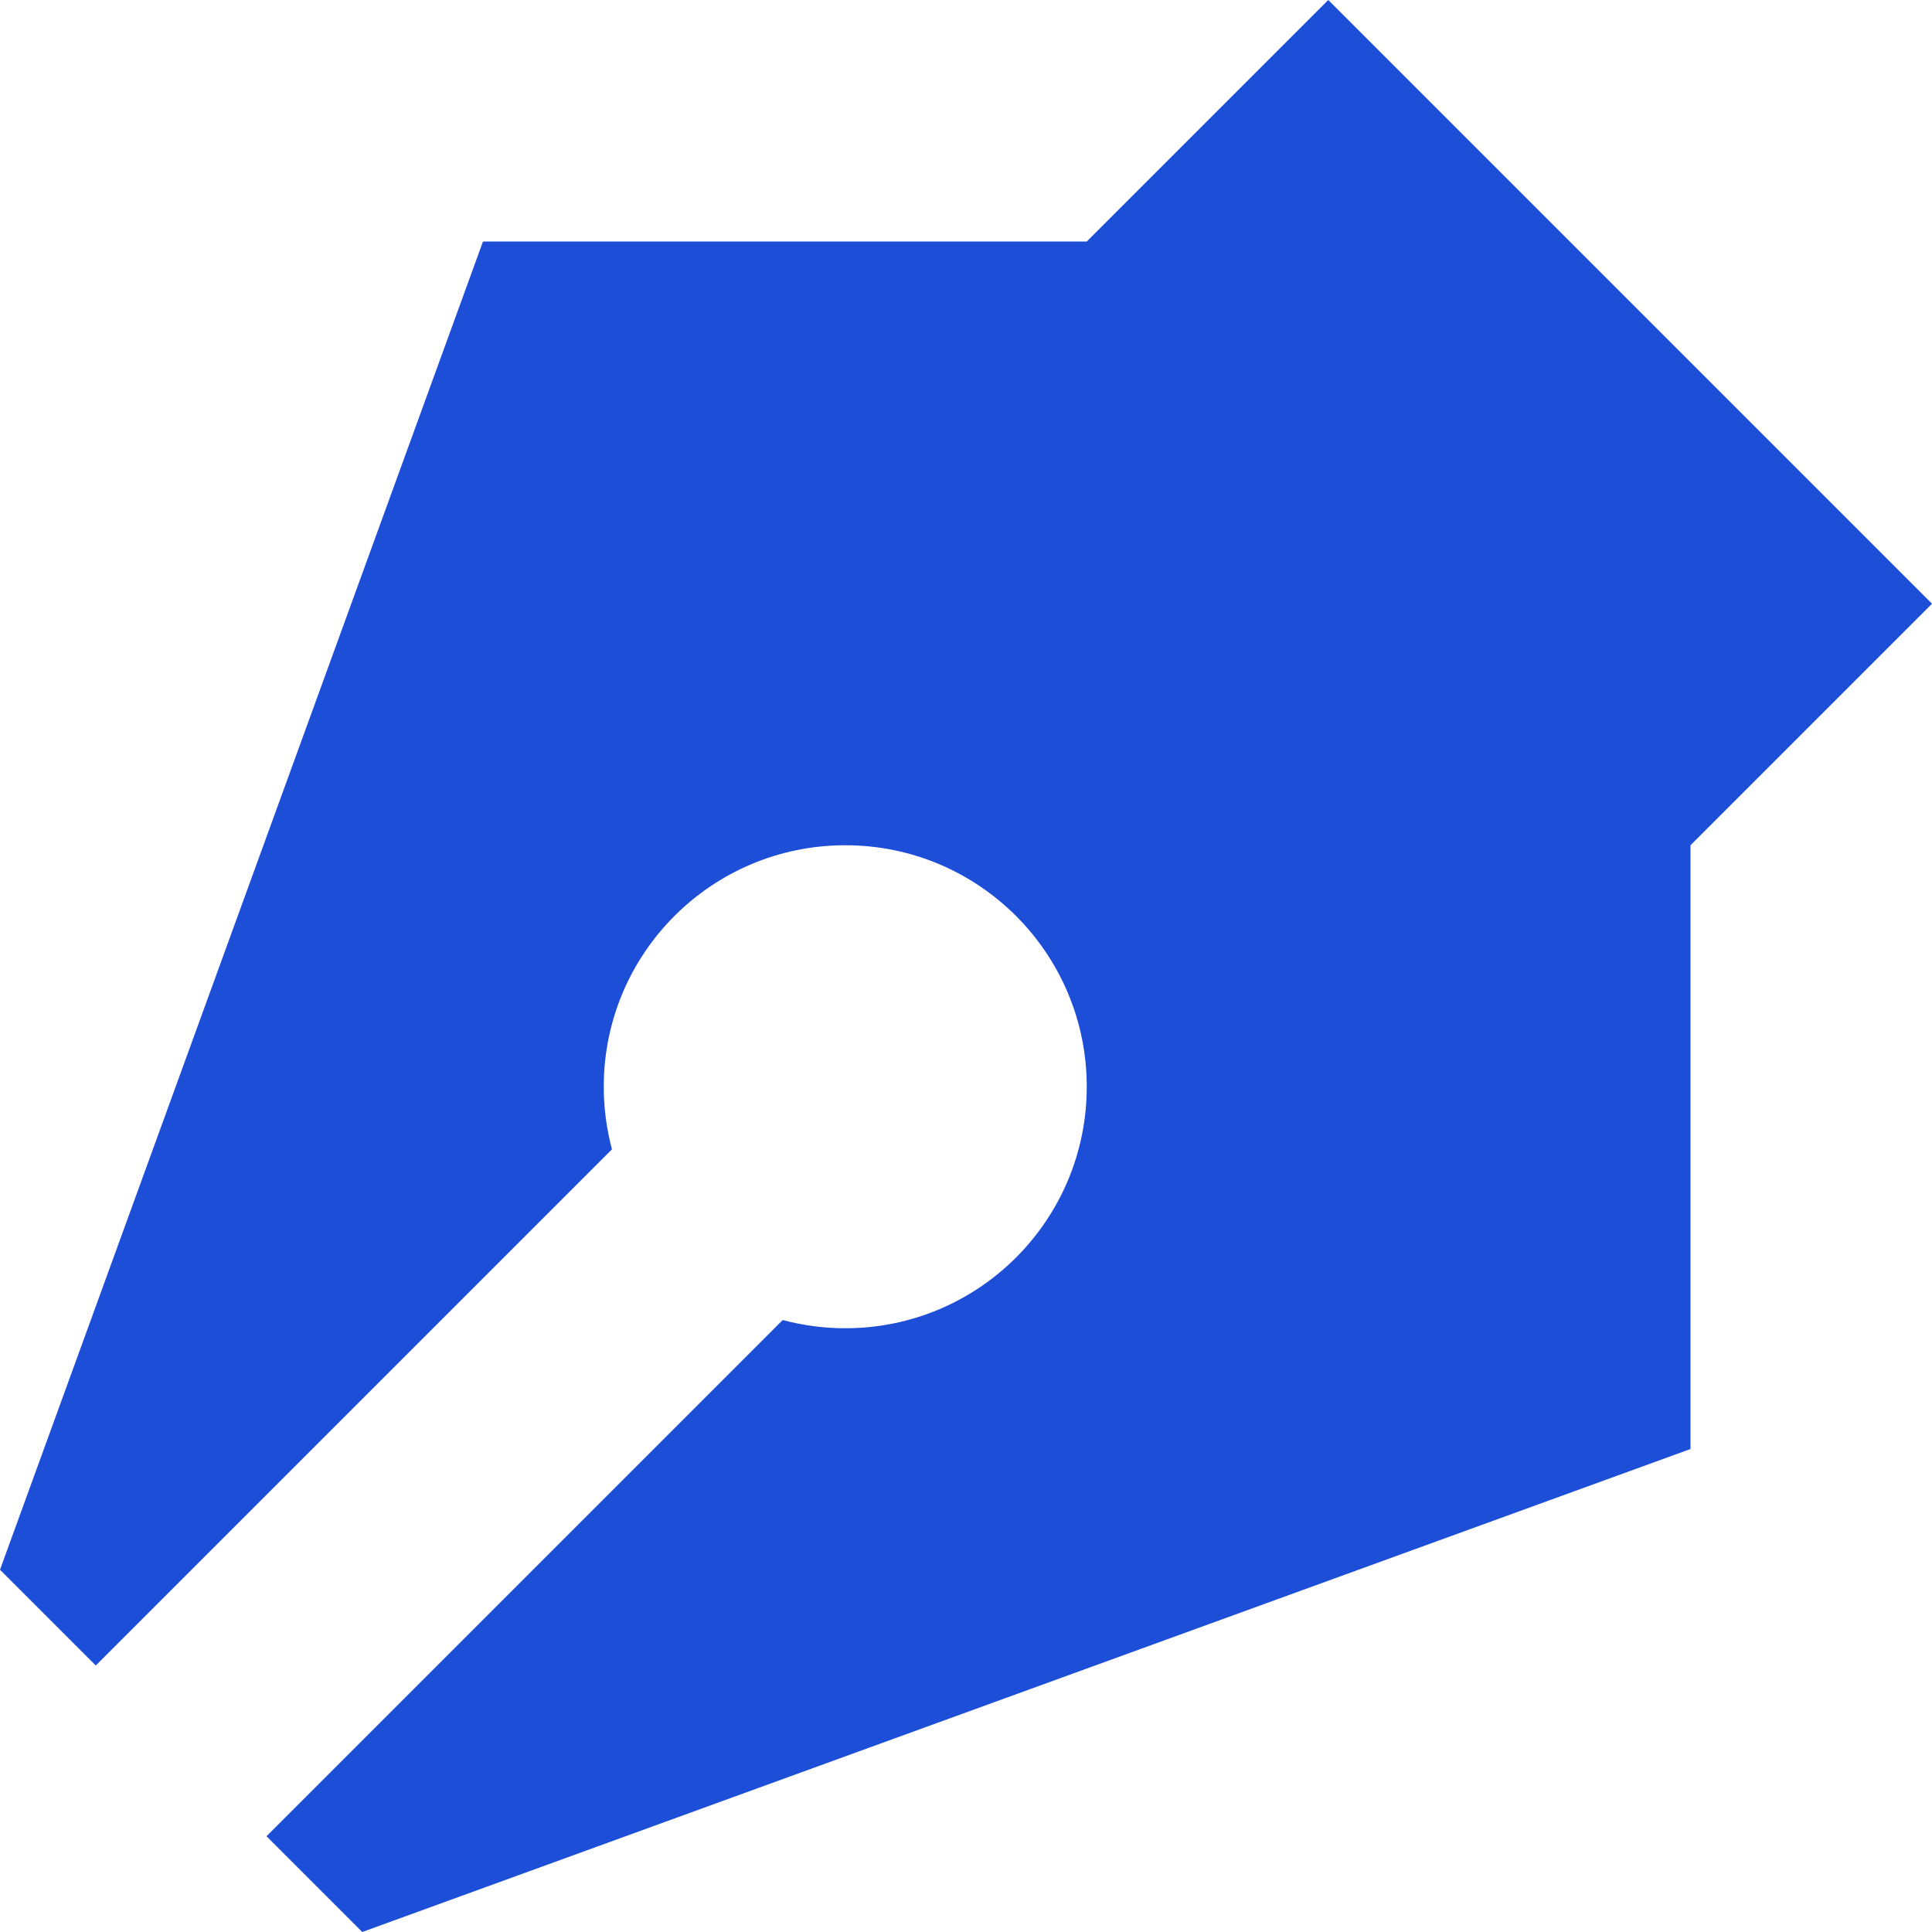
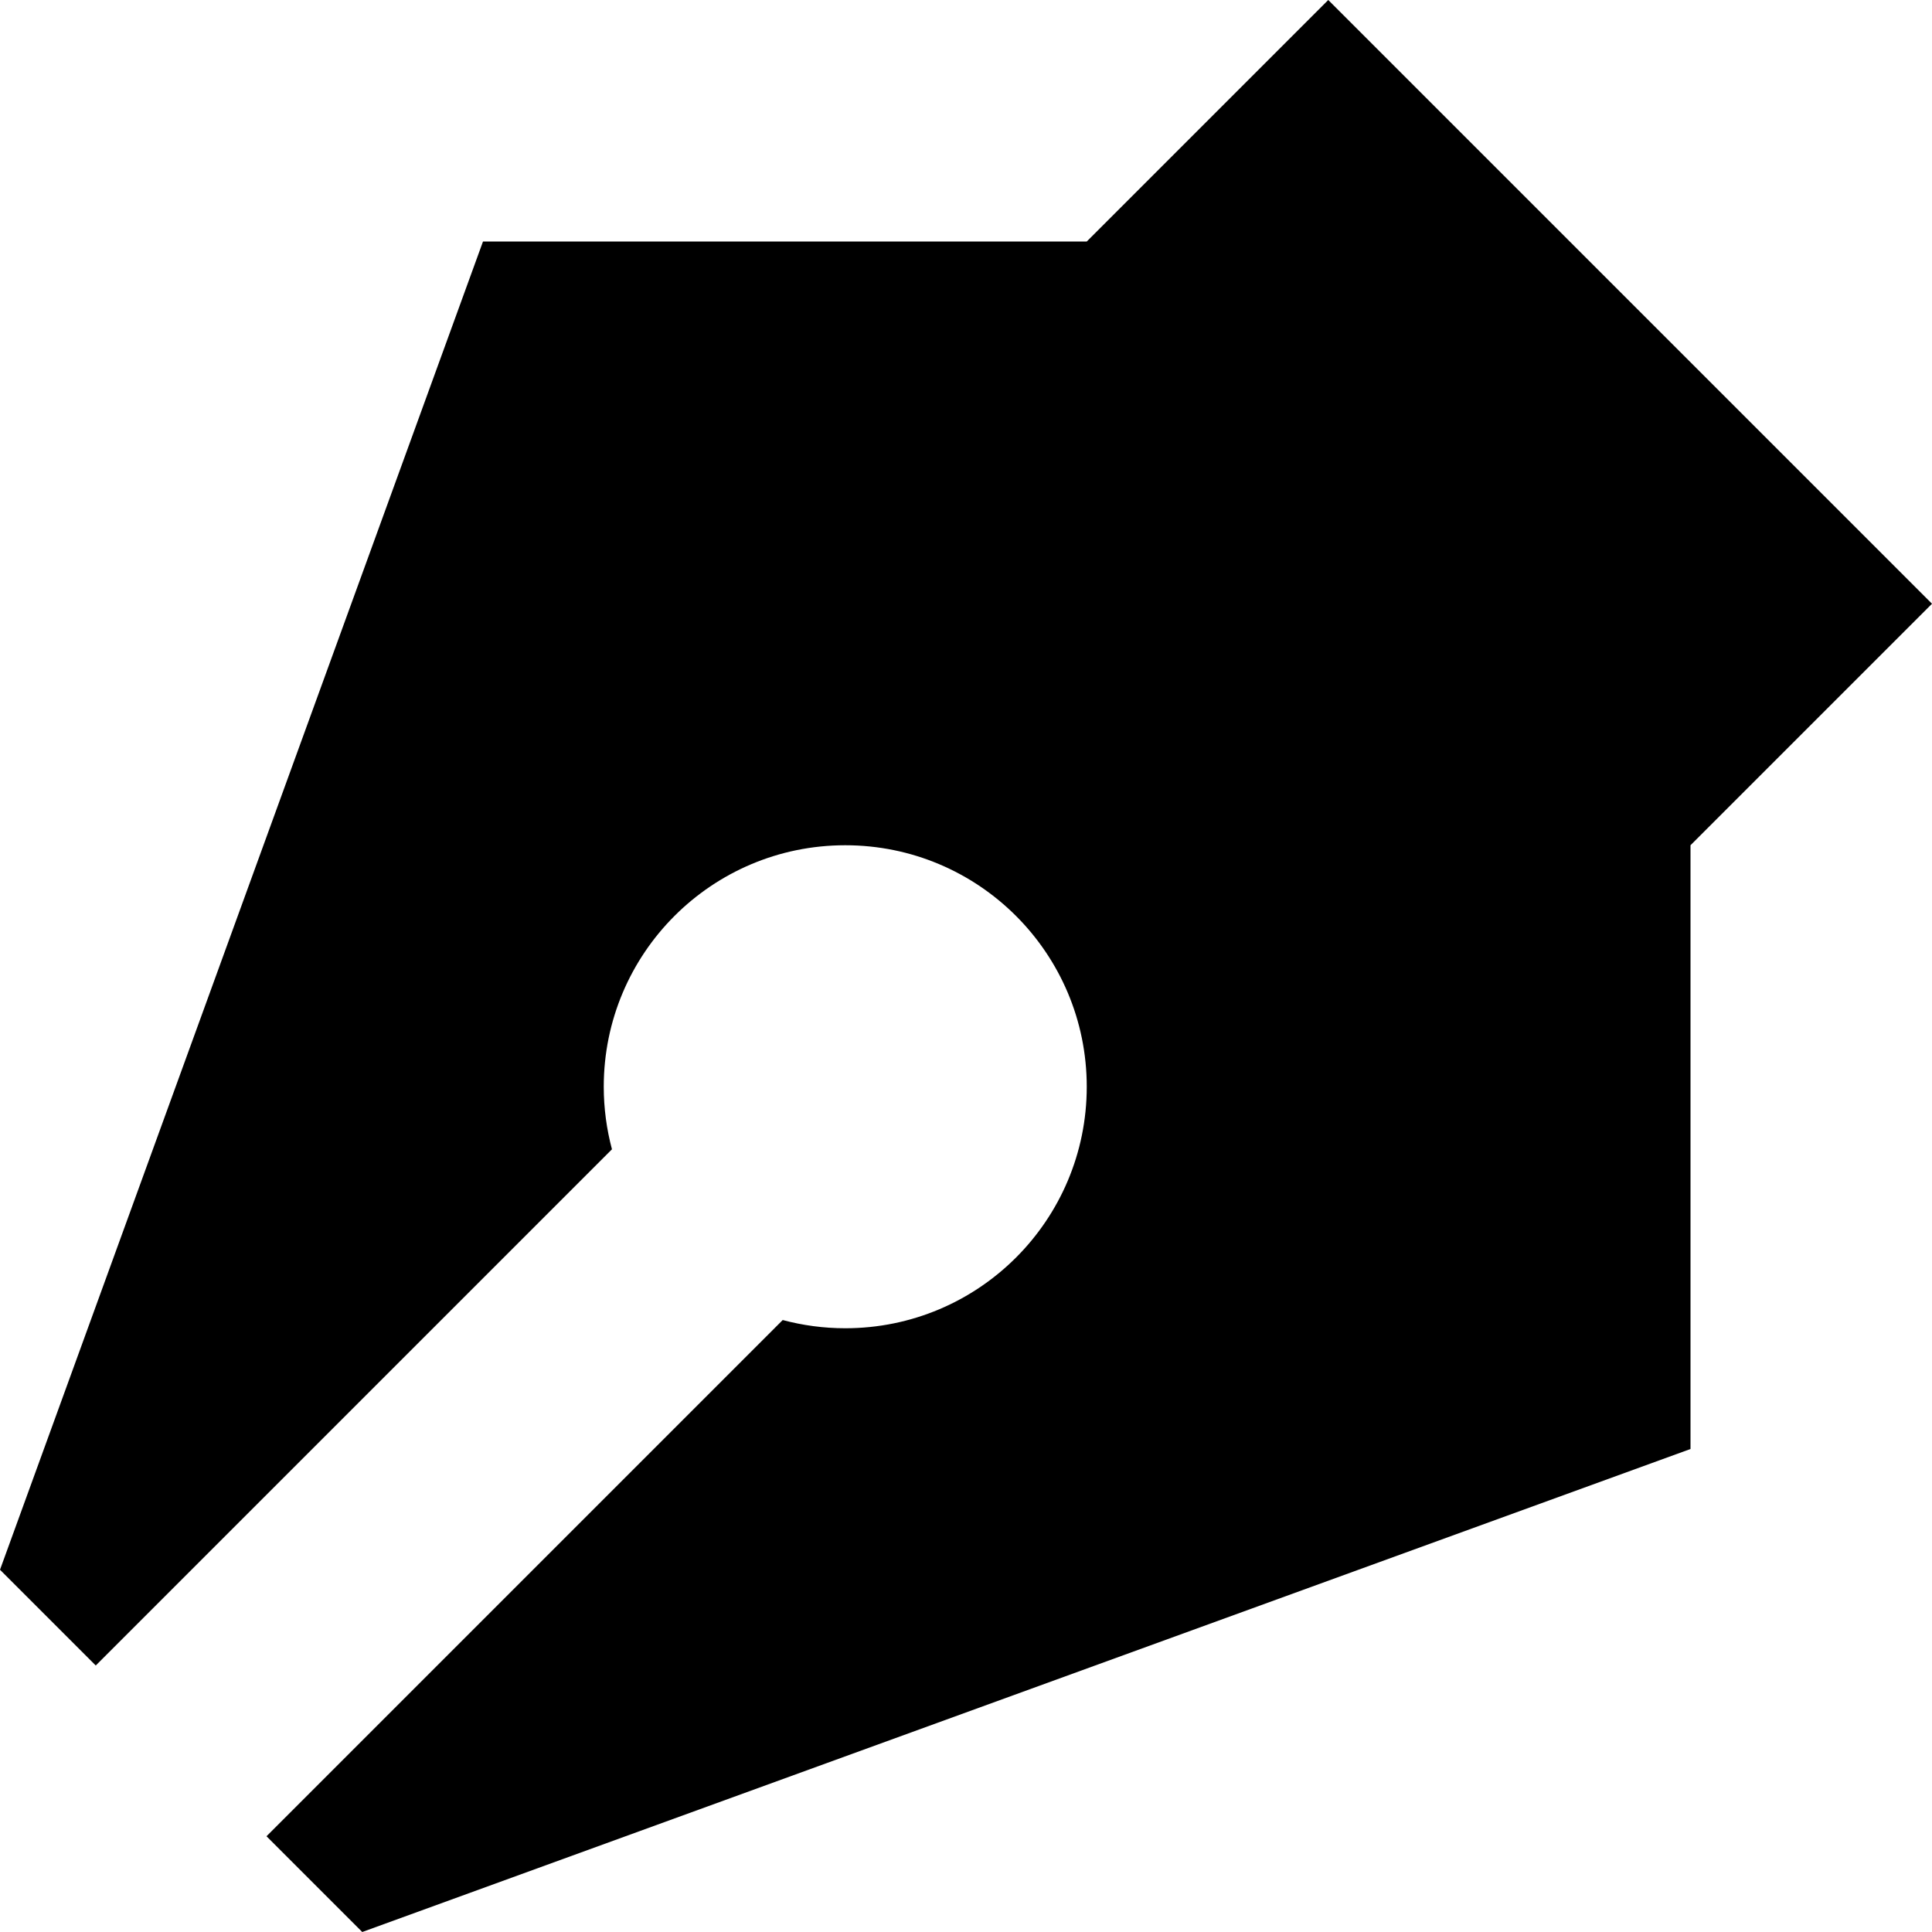
- <svg xmlns="http://www.w3.org/2000/svg" width="800px" height="800px" viewBox="0 0 16 16" fill="#1d4ed8">
-   <path d="M11 0L16 5L14 7V12L3 16L2.207 15.207L6.482 10.932C6.647 10.976 6.821 11 7 11C8.105 11 9 10.105 9 9C9 7.895 8.105 7 7 7C5.895 7 5 7.895 5 9C5 9.179 5.024 9.353 5.068 9.518L0.793 13.793L0 13L4 2H9L11 0Z" fill="#1d4ed8" />
+ <svg xmlns="http://www.w3.org/2000/svg" width="800px" height="800px" viewBox="0 0 16 16" fill="currentColor">
+   <path d="M11 0L16 5L14 7V12L3 16L2.207 15.207L6.482 10.932C6.647 10.976 6.821 11 7 11C8.105 11 9 10.105 9 9C9 7.895 8.105 7 7 7C5.895 7 5 7.895 5 9C5 9.179 5.024 9.353 5.068 9.518L0.793 13.793L0 13L4 2H9L11 0Z" fill="currentColor" />
</svg>
